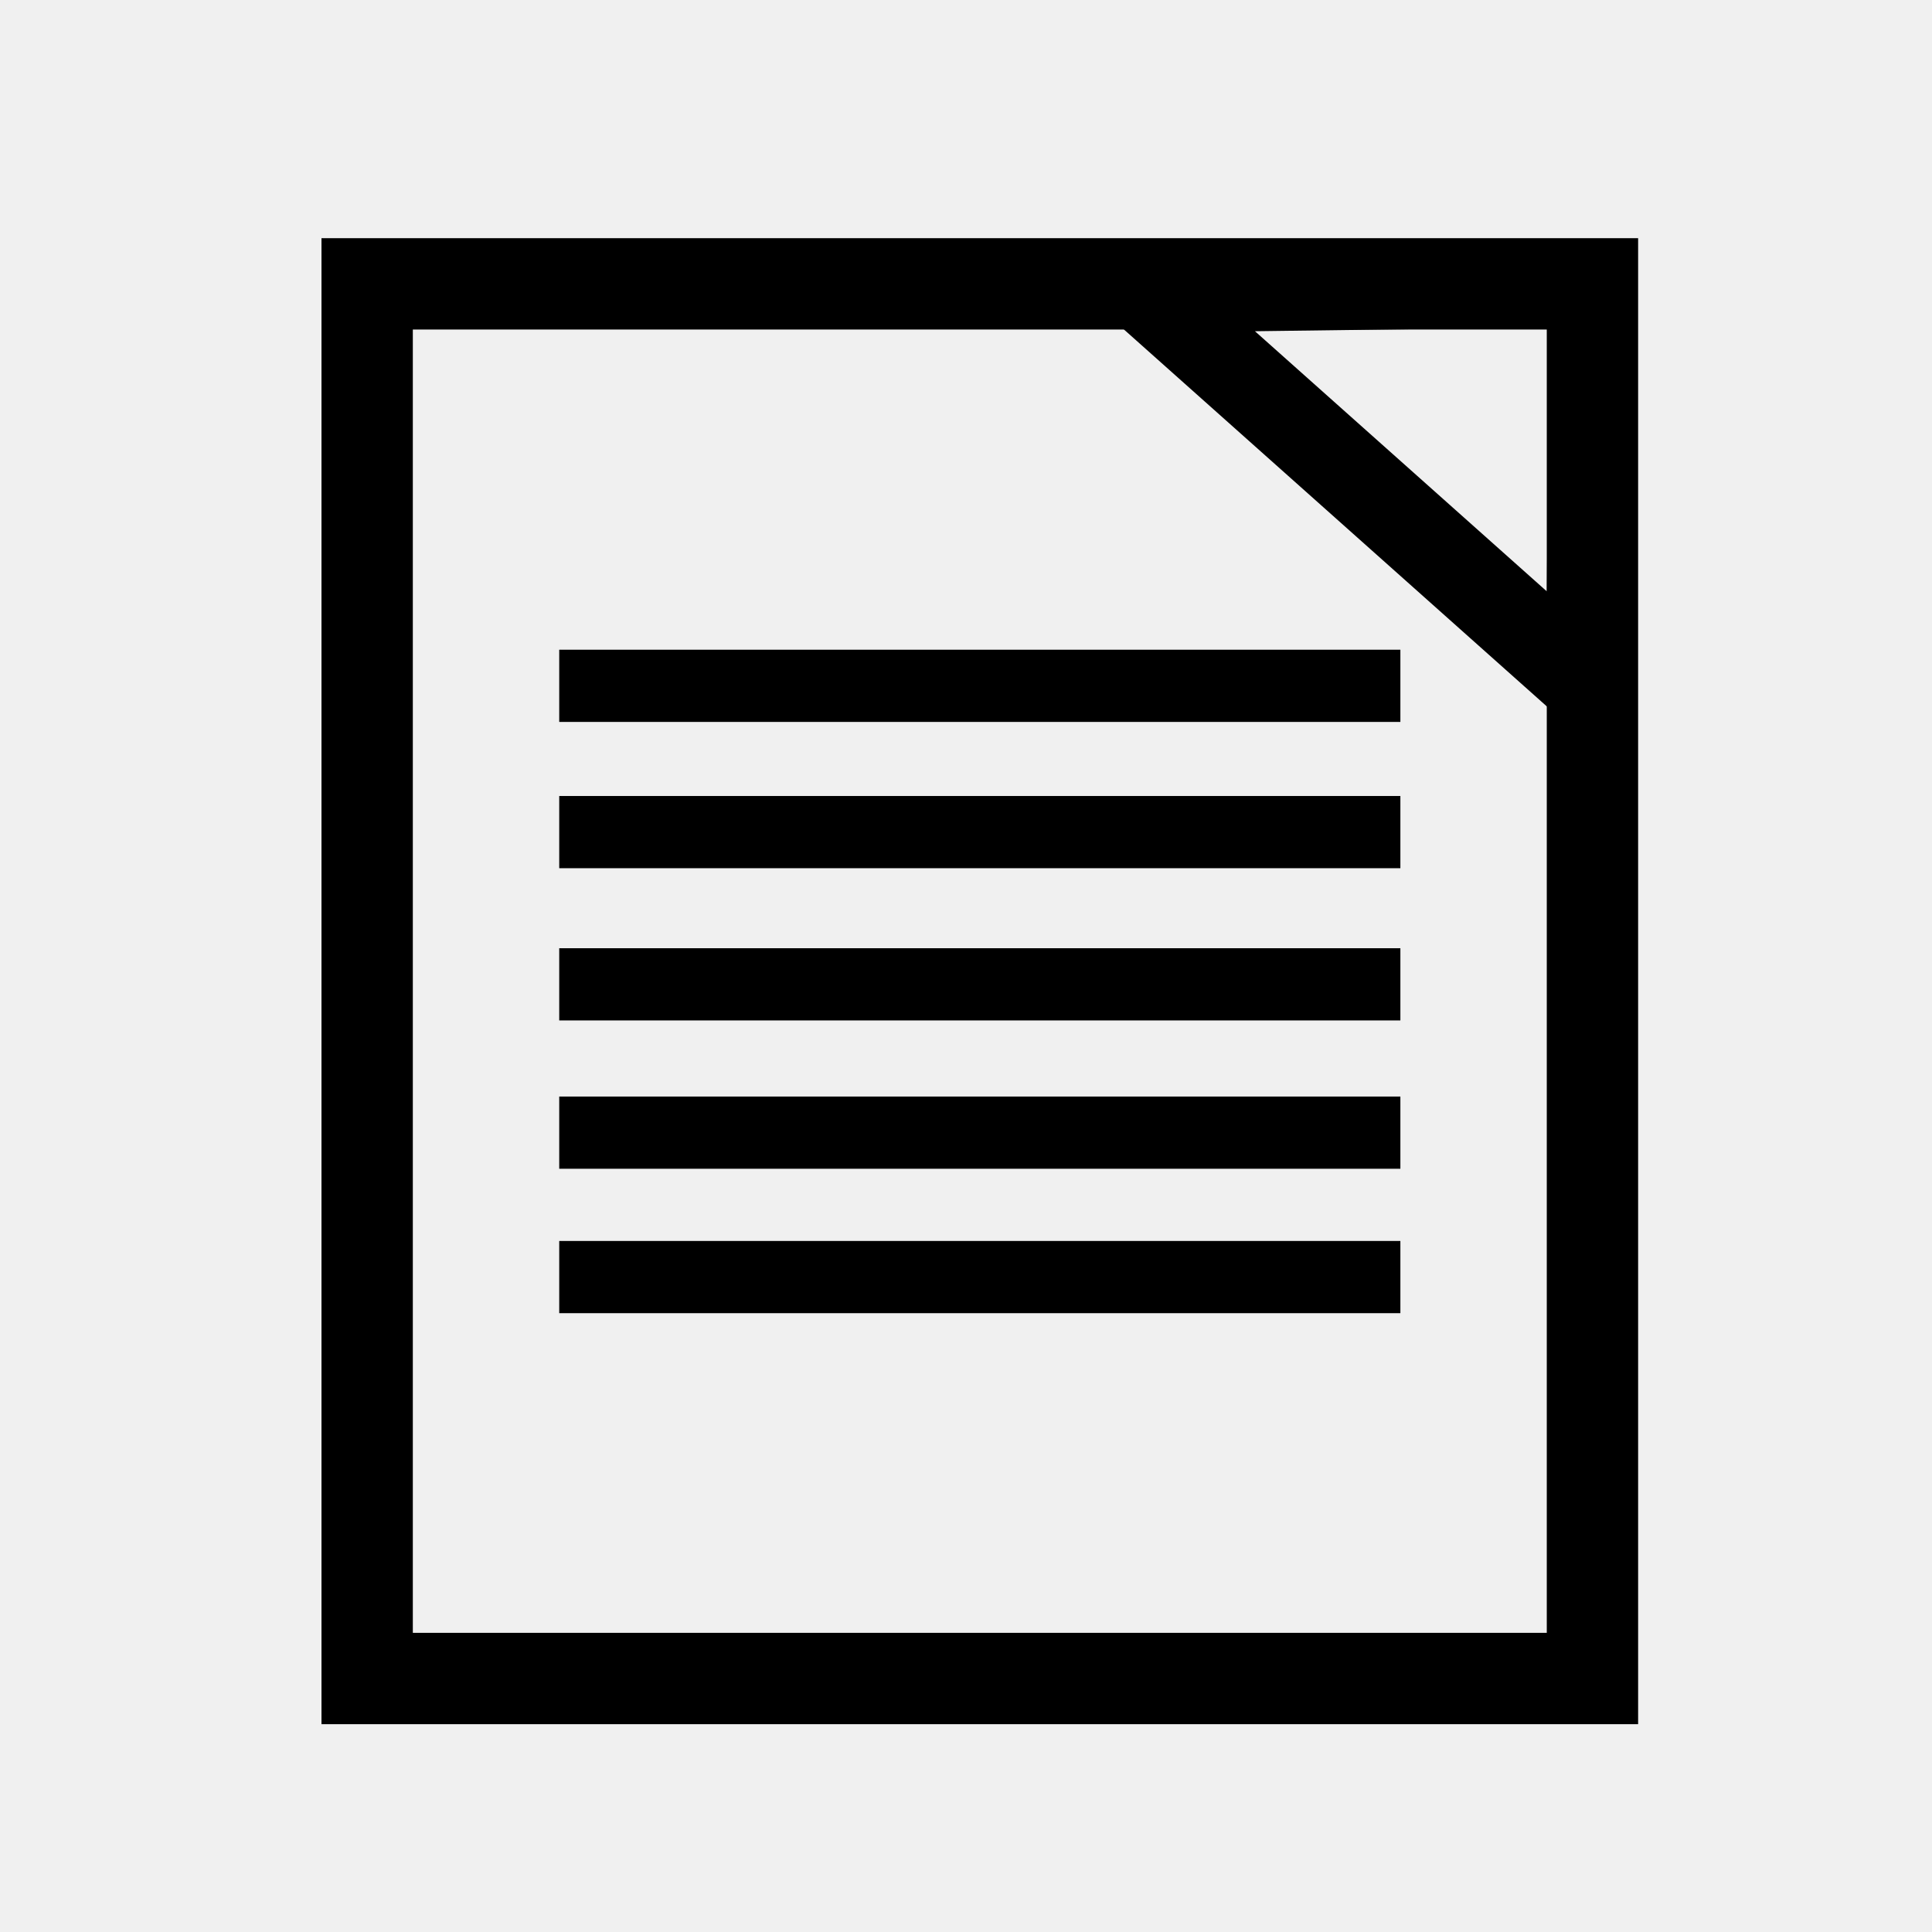
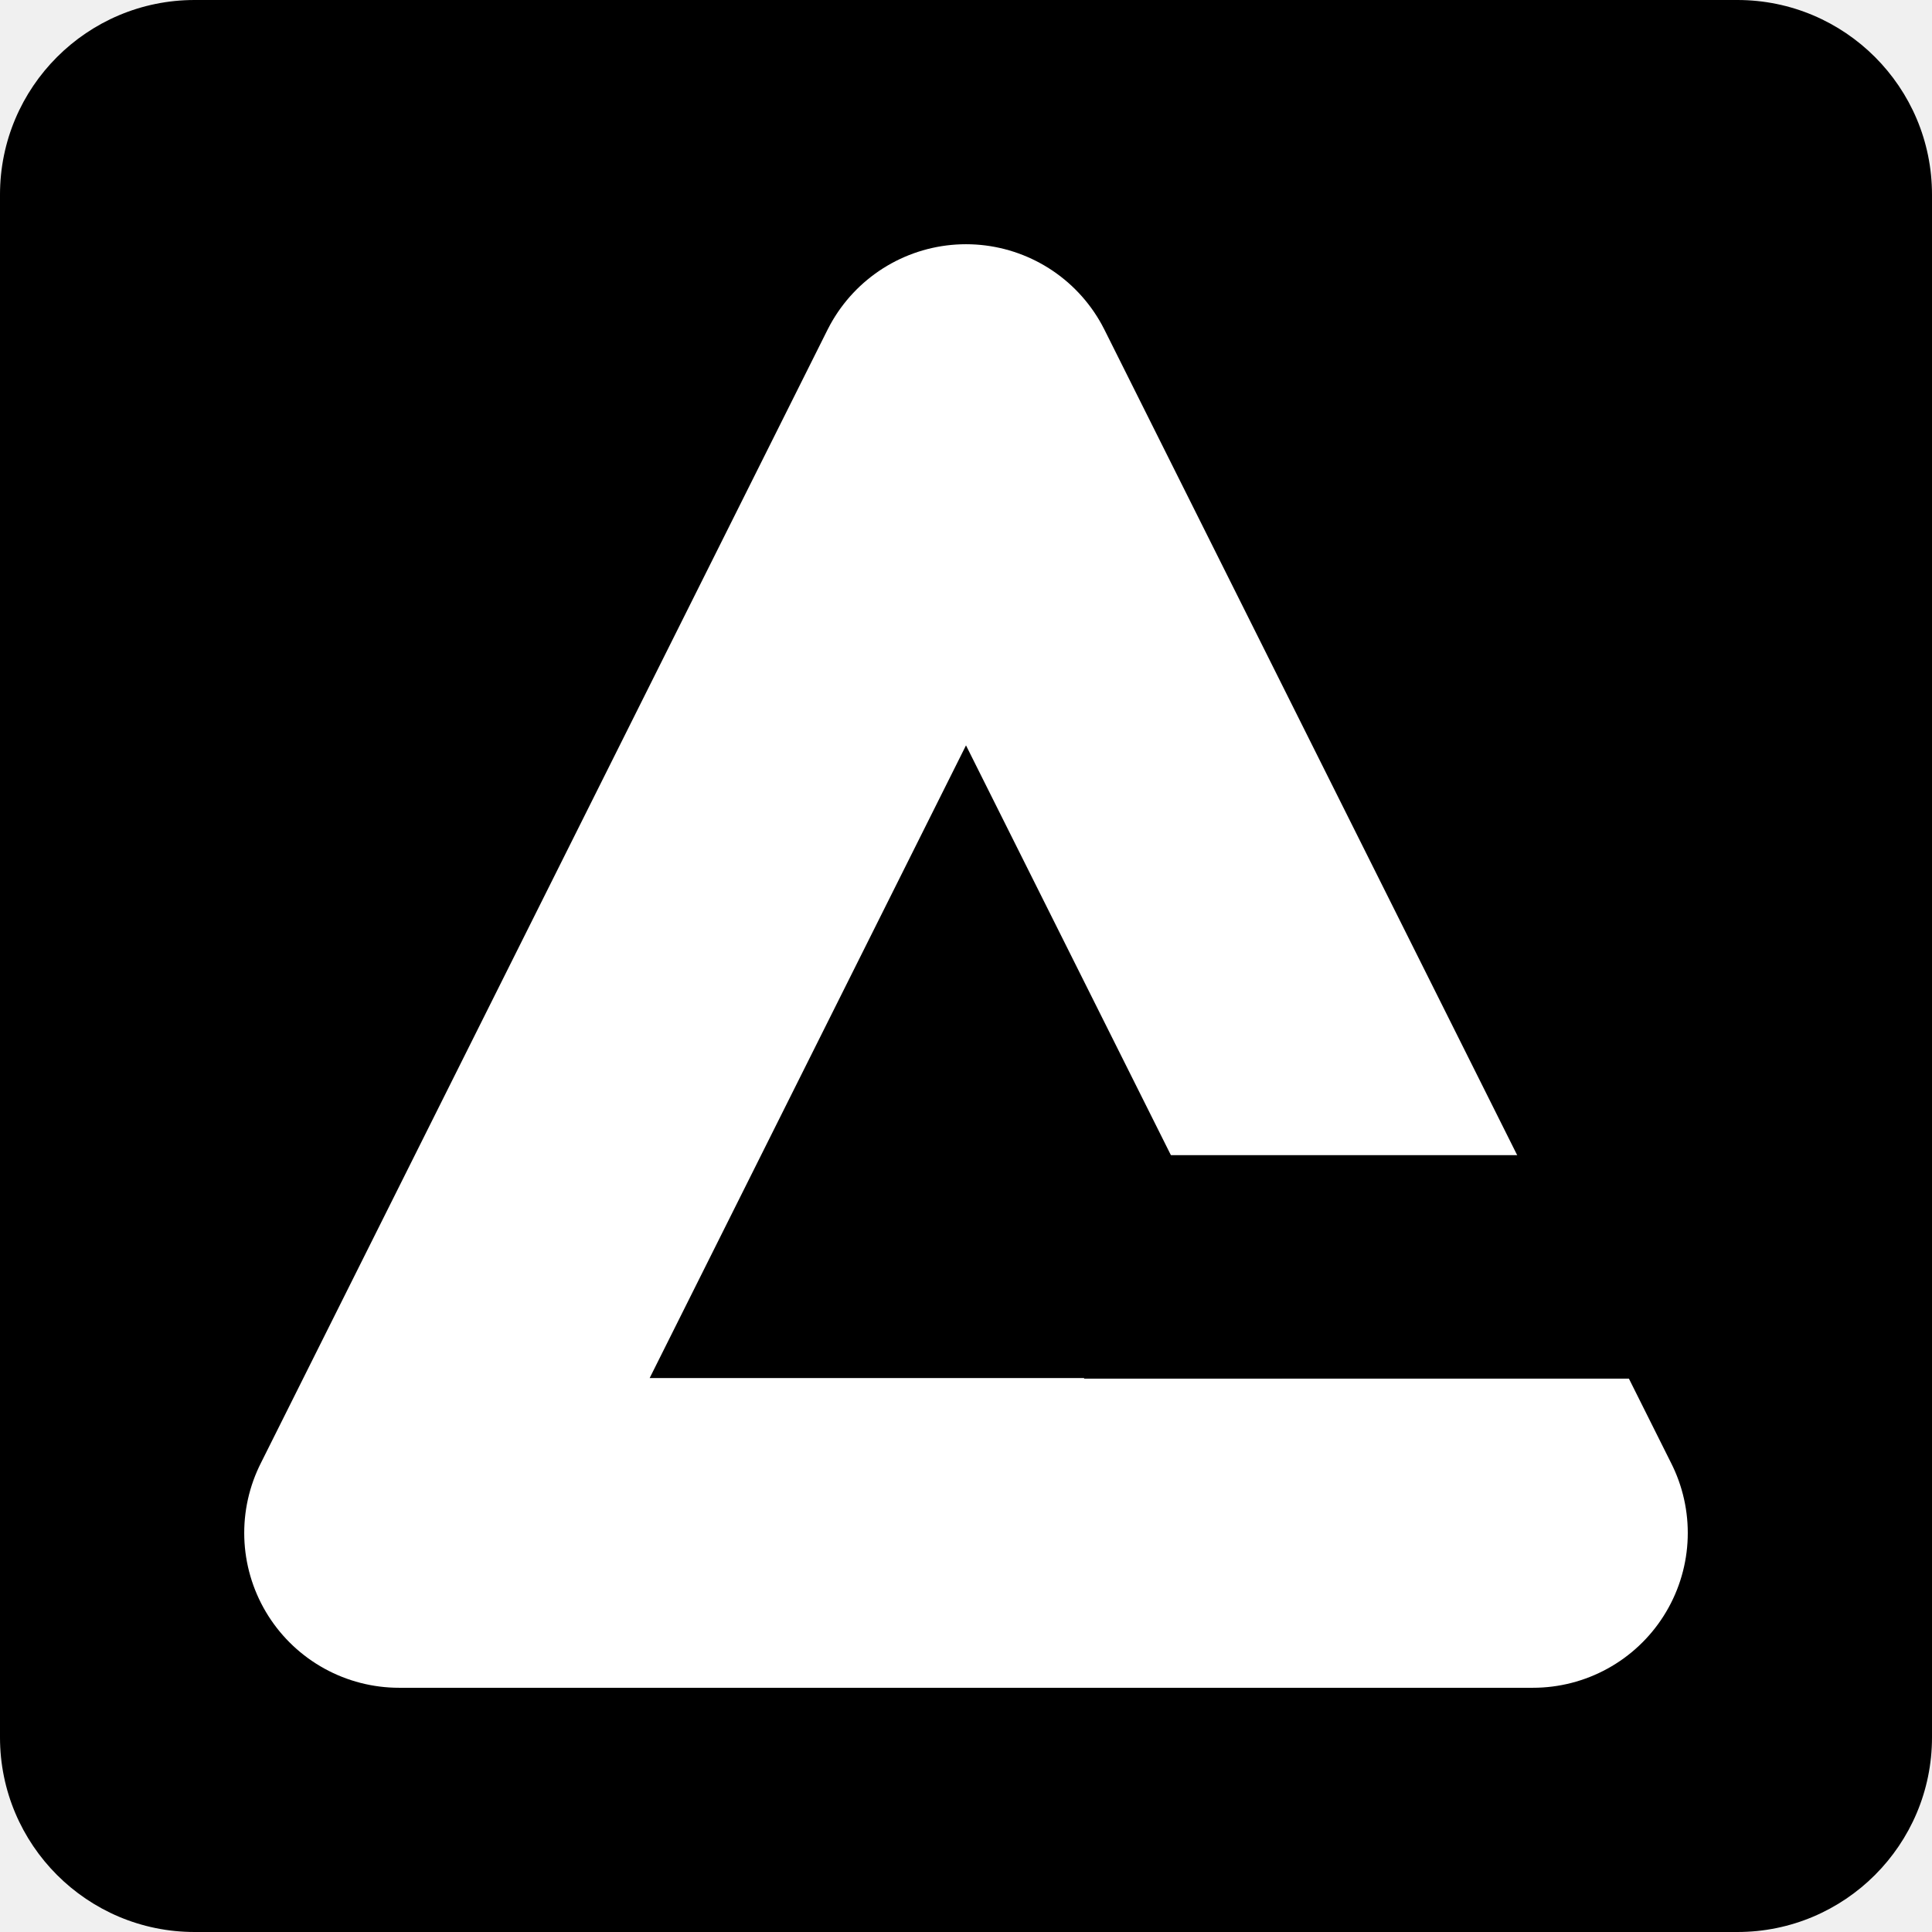
- <svg xmlns="http://www.w3.org/2000/svg" width="1000" height="1000" viewBox="0 0 264.583 264.583" version="1.1" id="svg8">
-   <defs id="defs2" />
-   <g id="layer1" transform="translate(0,-32.41663)">
-     <path style="fill:none;fill-opacity:1;stroke:#000000;stroke-width:12.509;stroke-linecap:butt;stroke-linejoin:miter;stroke-miterlimit:4;stroke-dasharray:none;stroke-opacity:1" d="M 50.281,71.29 H 218.082 V 262.285 H 50.281 Z" id="rect834" />
-     <path style="fill:none;fill-opacity:1;stroke:#000000;stroke-width:11.76;stroke-linecap:butt;stroke-linejoin:miter;stroke-miterlimit:4;stroke-dasharray:none;stroke-opacity:1" d="m 156.651,72.096 60.956,54.331 0.475,-55.137 z" id="path836" />
-     <rect style="fill:#000000;fill-opacity:1;stroke:none;stroke-width:14.703;stroke-linecap:butt;stroke-linejoin:miter;stroke-miterlimit:4;stroke-dasharray:none;stroke-opacity:1" id="rect840" width="115.193" height="9.889" x="76.585" y="141.427" />
-     <rect y="162.274" x="76.585" height="9.889" width="115.193" id="rect842" style="fill:#000000;fill-opacity:1;stroke:none;stroke-width:14.703;stroke-linecap:butt;stroke-linejoin:miter;stroke-miterlimit:4;stroke-dasharray:none;stroke-opacity:1" />
-     <rect style="fill:#000000;fill-opacity:1;stroke:none;stroke-width:14.703;stroke-linecap:butt;stroke-linejoin:miter;stroke-miterlimit:4;stroke-dasharray:none;stroke-opacity:1" id="rect844" width="115.193" height="9.889" x="76.585" y="182.586" />
-     <rect y="202.364" x="76.585" height="9.889" width="115.193" id="rect846" style="fill:#000000;fill-opacity:1;stroke:none;stroke-width:14.703;stroke-linecap:butt;stroke-linejoin:miter;stroke-miterlimit:4;stroke-dasharray:none;stroke-opacity:1" />
-     <rect y="121.394" x="76.585" height="9.889" width="115.193" id="rect850" style="fill:#000000;fill-opacity:1;stroke:none;stroke-width:14.703;stroke-linecap:butt;stroke-linejoin:miter;stroke-miterlimit:4;stroke-dasharray:none;stroke-opacity:1" />
+ <svg xmlns="http://www.w3.org/2000/svg" width="100%" height="100%" viewBox="0 0 256 256" version="1.1" xml:space="preserve" style="fill-rule:evenodd;clip-rule:evenodd;stroke-linecap:round;stroke-linejoin:round;stroke-miterlimit:1.5;">
+   <g transform="matrix(16,0,0,16,0,0)">
+     <path d="M16,1.612C16,0.722 15.278,0 14.388,0L1.612,0C0.722,0 0,0.722 0,1.612L0,14.388C0,15.278 0.722,16 1.612,16L14.388,16C15.278,16 16,15.278 16,14.388L16,1.612Z" />
+   </g>
+   <g transform="matrix(11.7594,0,0,11.7594,33.9246,33.9246)">
+     <path d="M8,1.612L14.388,14.388L1.612,14.388L8,1.612Z" style="stroke:white;stroke-width:3.49px;" />
+   </g>
+   <g transform="matrix(16,0,0,71.1828,-7.08681,-574.496)">
+     <rect x="9.421" y="10.221" width="4.824" height="0.416" />
  </g>
</svg>
